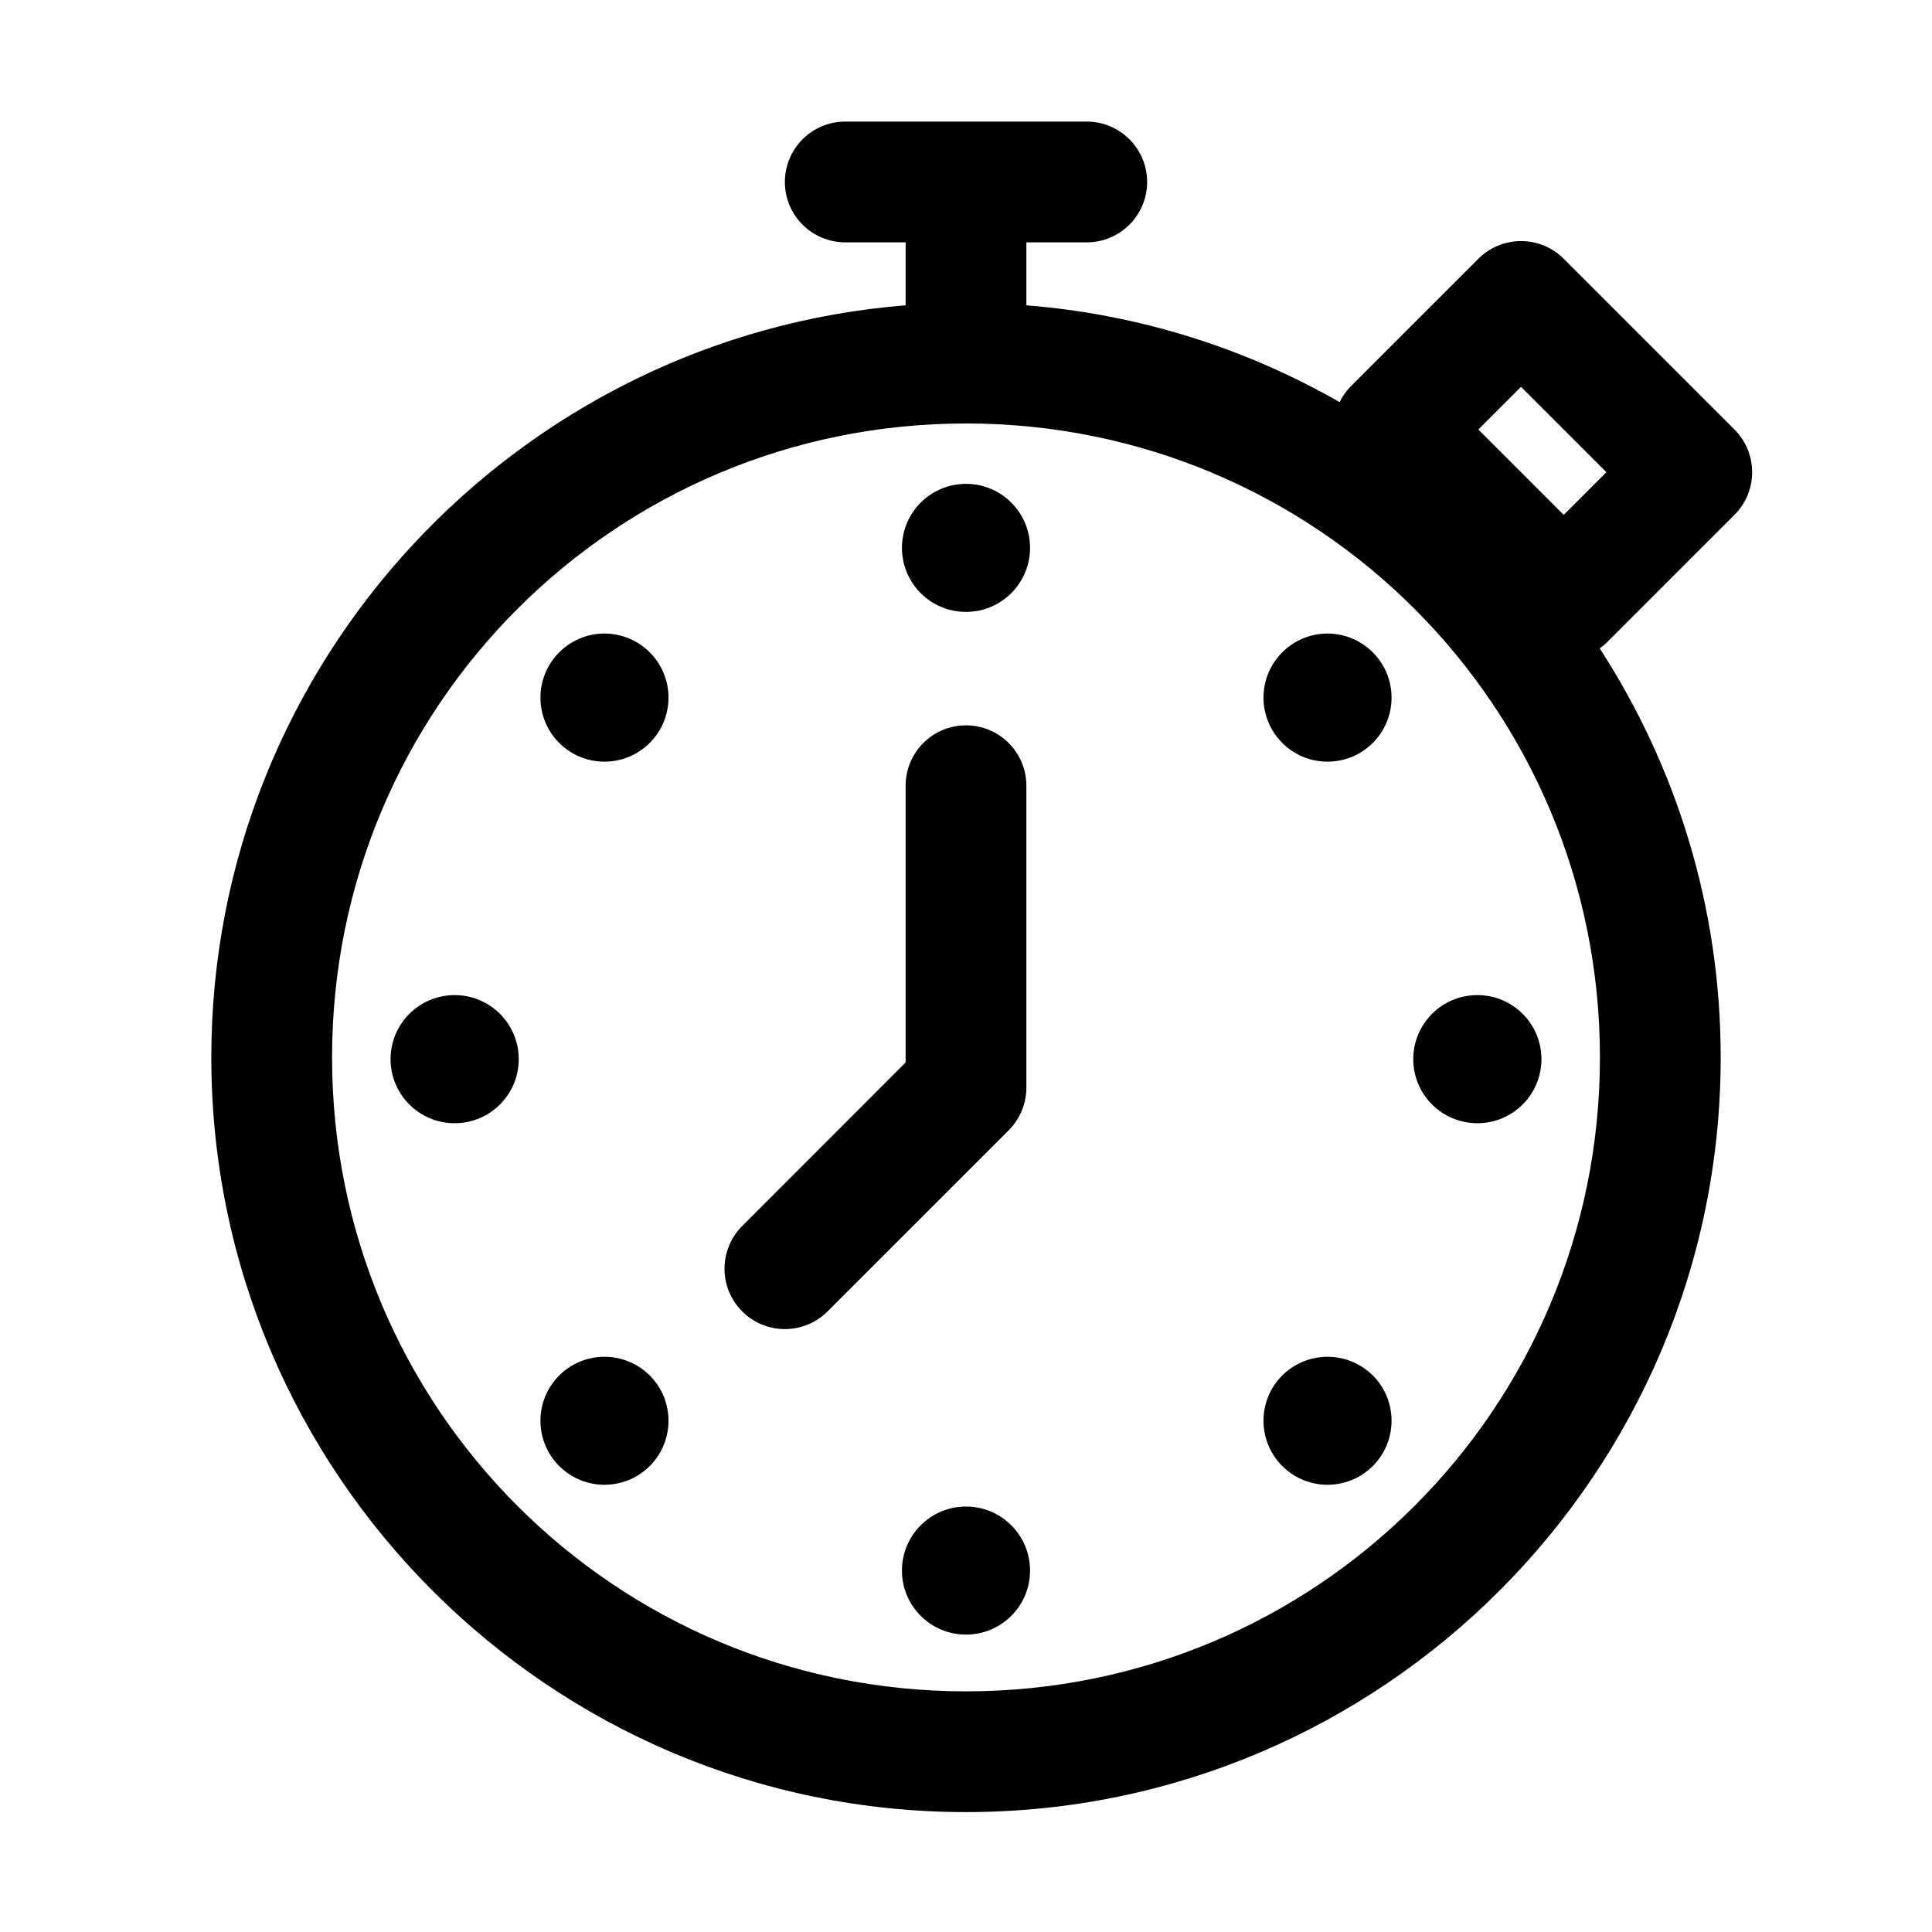
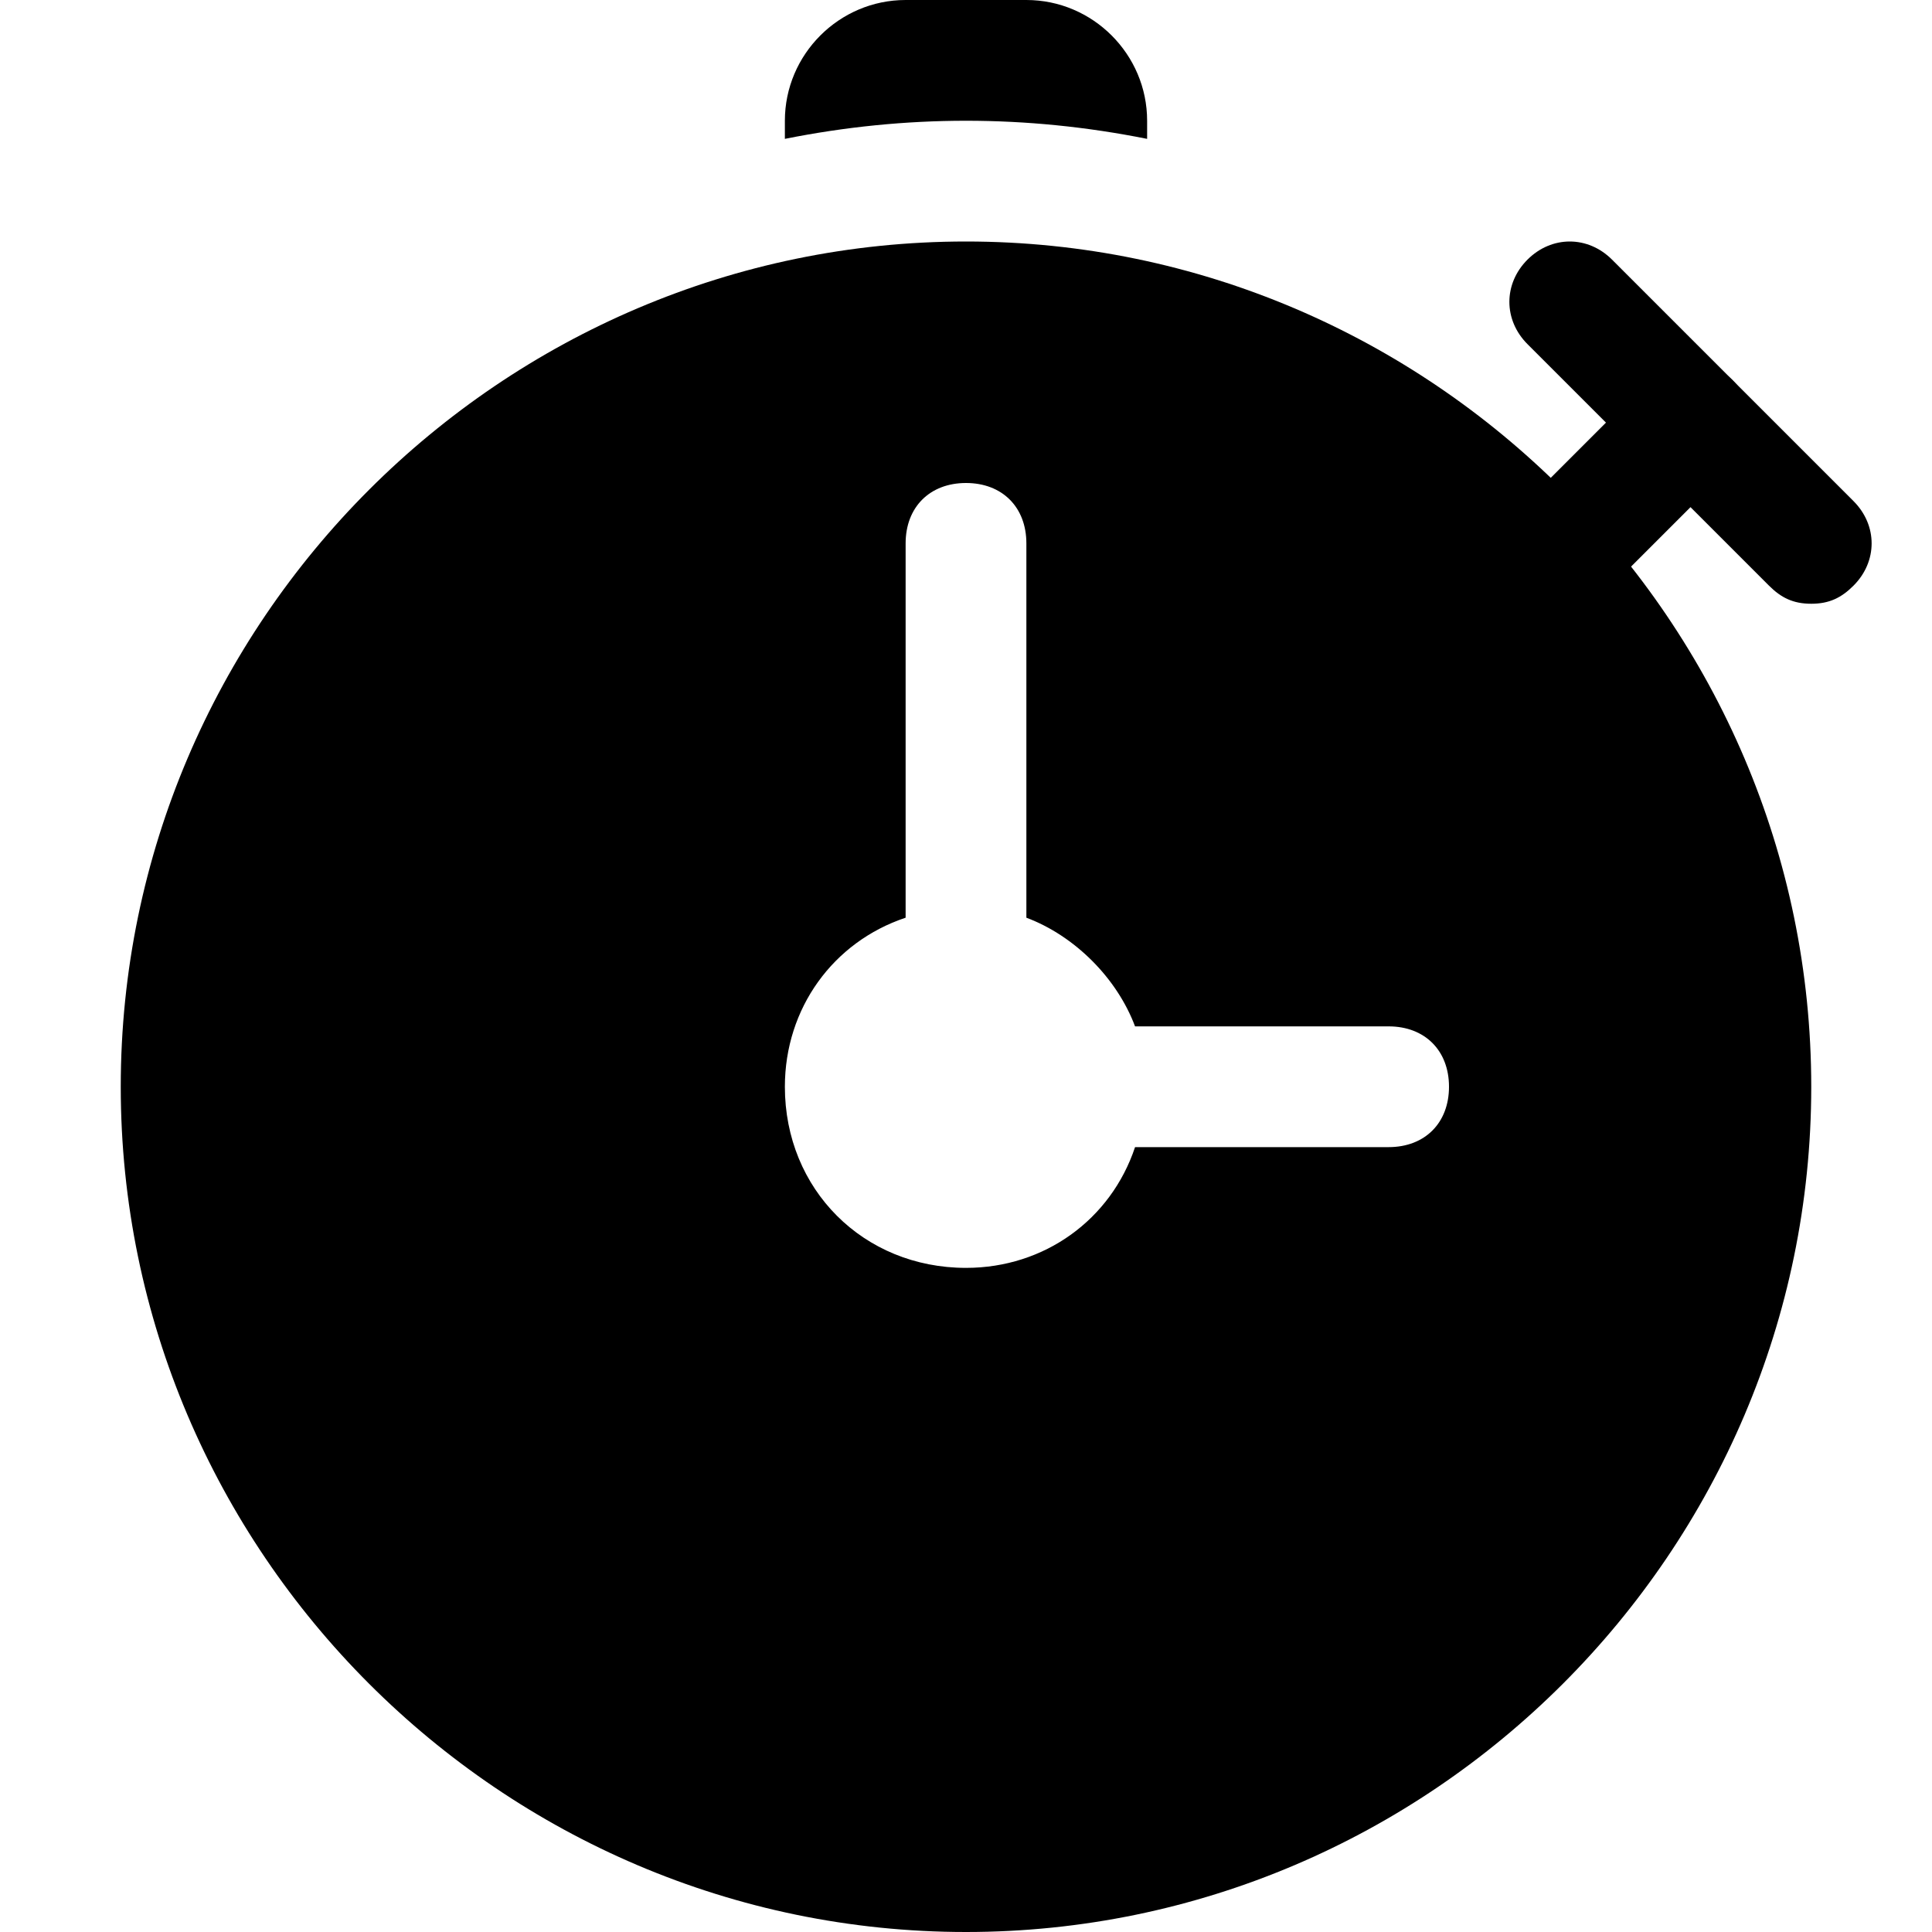
- <svg xmlns="http://www.w3.org/2000/svg" width="800px" height="800px" viewBox="0 0 32 32" id="svg5" version="1.1">
-   <defs id="defs2" />
-   <g id="layer1" transform="translate(-12,-340)">
-     <path d="M 28,364.953 A 1.061,1.061 0 0 0 26.939,366.014 1.061,1.061 0 0 0 28,367.074 1.061,1.061 0 0 0 29.061,366.014 1.061,1.061 0 0 0 28,364.953 Z" id="path453543" style="color:#000000;fill:#000000;fill-rule:evenodd;stroke-linecap:round;stroke-linejoin:round;stroke-miterlimit:4.1;-inkscape-stroke:none" />
-     <path d="m 33.914,362.475 a 1.061,1.061 0 0 0 -0.676,0.307 1.061,1.061 0 0 0 0,1.5 1.061,1.061 0 0 0 1.5,0 1.061,1.061 0 0 0 0,-1.5 1.061,1.061 0 0 0 -0.824,-0.307 z" id="path453541" style="color:#000000;fill:#000000;fill-rule:evenodd;stroke-linecap:round;stroke-linejoin:round;stroke-miterlimit:4.1;-inkscape-stroke:none" />
-     <path d="m 21.936,362.475 a 1.061,1.061 0 0 0 -0.674,0.307 1.061,1.061 0 0 0 0,1.5 1.061,1.061 0 0 0 1.5,0 1.061,1.061 0 0 0 0,-1.5 1.061,1.061 0 0 0 -0.826,-0.307 z" id="path453539" style="color:#000000;fill:#000000;fill-rule:evenodd;stroke-linecap:round;stroke-linejoin:round;stroke-miterlimit:4.1;-inkscape-stroke:none" />
-     <path d="m 36.469,356.482 a 1.061,1.061 0 0 0 -1.061,1.061 1.061,1.061 0 0 0 1.061,1.061 1.061,1.061 0 0 0 1.062,-1.061 1.061,1.061 0 0 0 -1.062,-1.061 z" id="path453521" style="color:#000000;fill:#000000;fill-rule:evenodd;stroke-linecap:round;stroke-linejoin:round;stroke-miterlimit:4.1;-inkscape-stroke:none" />
-     <path d="m 19.531,356.482 a 1.061,1.061 0 0 0 -1.062,1.061 1.061,1.061 0 0 0 1.062,1.061 1.061,1.061 0 0 0 1.061,-1.061 1.061,1.061 0 0 0 -1.061,-1.061 z" id="path453519" style="color:#000000;fill:#000000;fill-rule:evenodd;stroke-linecap:round;stroke-linejoin:round;stroke-miterlimit:4.1;-inkscape-stroke:none" />
-     <path d="m 28,352.014 a 1,1 0 0 0 -1,1 v 4.584 l -2.707,2.709 a 1,1 0 0 0 0,1.414 1,1 0 0 0 1.414,0 l 3,-3 A 1,1 0 0 0 29,358.014 v -5 a 1,1 0 0 0 -1,-1 z" id="path453517" style="color:#000000;fill:#000000;fill-rule:evenodd;stroke-linecap:round;stroke-linejoin:round;stroke-miterlimit:4.1;-inkscape-stroke:none" />
-     <path d="m 33.914,350.496 a 1.061,1.061 0 0 0 -0.676,0.309 1.061,1.061 0 0 0 0,1.5 1.061,1.061 0 0 0 1.5,0 1.061,1.061 0 0 0 0,-1.5 1.061,1.061 0 0 0 -0.824,-0.309 z" id="path453513" style="color:#000000;fill:#000000;fill-rule:evenodd;stroke-linecap:round;stroke-linejoin:round;stroke-miterlimit:4.1;-inkscape-stroke:none" />
-     <path d="m 21.936,350.496 a 1.061,1.061 0 0 0 -0.674,0.309 1.061,1.061 0 0 0 0,1.5 1.061,1.061 0 0 0 1.5,0 1.061,1.061 0 0 0 0,-1.5 1.061,1.061 0 0 0 -0.826,-0.309 z" id="path453511" style="color:#000000;fill:#000000;fill-rule:evenodd;stroke-linecap:round;stroke-linejoin:round;stroke-miterlimit:4.1;-inkscape-stroke:none" />
-     <path d="M 28,348.014 A 1.061,1.061 0 0 0 26.939,349.074 1.061,1.061 0 0 0 28,350.135 1.061,1.061 0 0 0 29.061,349.074 1.061,1.061 0 0 0 28,348.014 Z" id="path453509" style="color:#000000;fill:#000000;fill-rule:evenodd;stroke-linecap:round;stroke-linejoin:round;stroke-miterlimit:4.1;-inkscape-stroke:none" />
-     <path d="m 26,342.014 a 1,1 0 0 0 -1,1 1,1 0 0 0 1,1 h 1 v 1.043 c -6.425,0.512 -11.5,5.902 -11.5,12.457 0,6.892 5.608,12.5 12.5,12.5 6.892,0 12.5,-5.608 12.5,-12.5 0,-2.496 -0.738,-4.822 -2.004,-6.775 a 1,1 0 0 0 0.111,-0.09 l 2.121,-2.121 a 1,1 0 0 0 0,-1.414 l -2.828,-2.828 a 1,1 0 0 0 -1.414,0 l -2.121,2.121 A 1,1 0 0 0 34.188,346.66 C 32.635,345.772 30.875,345.206 29,345.057 v -1.043 h 1 a 1,1 0 0 0 1,-1 1,1 0 0 0 -1,-1 z m 11.193,4.393 1.414,1.414 -0.707,0.707 -1.414,-1.414 z M 28,347.014 c 5.811,0 10.5,4.689 10.5,10.5 0,5.811 -4.689,10.5 -10.5,10.5 -5.811,0 -10.5,-4.689 -10.5,-10.5 0,-5.811 4.689,-10.5 10.5,-10.5 z" id="path453491" style="color:#000000;fill:#000000;fill-rule:evenodd;stroke-linecap:round;stroke-linejoin:round;stroke-miterlimit:4.1;-inkscape-stroke:none" />
+ <svg xmlns="http://www.w3.org/2000/svg" version="1.1" id="Icons" viewBox="0 0 32 32" xml:space="preserve">
+   <style type="text/css">
+ 	.st0{fill:none;stroke:#000000;stroke-width:2;stroke-linecap:round;stroke-linejoin:round;stroke-miterlimit:10;}
+ </style>
+   <path d="M16,4C8.3,4,2,10.3,2,18s6.3,14,14,14s14-6.3,14-14S23.7,4,16,4z M23,19h-4.2c-0.4,1.2-1.5,2-2.8,2c-1.7,0-3-1.3-3-3  c0-1.3,0.8-2.4,2-2.8V9c0-0.6,0.4-1,1-1s1,0.4,1,1v6.2c0.8,0.3,1.5,1,1.8,1.8H23c0.6,0,1,0.4,1,1S23.6,19,23,19z" />
+   <g>
+     <path d="M26,10c-0.3,0-0.5-0.1-0.7-0.3c-0.4-0.4-0.4-1,0-1.4l2-2c0.4-0.4,1-0.4,1.4,0s0.4,1,0,1.4l-2,2C26.5,9.9,26.3,10,26,10z" />
  </g>
+   <g>
+     <path d="M30,10c-0.3,0-0.5-0.1-0.7-0.3l-4-4c-0.4-0.4-0.4-1,0-1.4s1-0.4,1.4,0l4,4c0.4,0.4,0.4,1,0,1.4C30.5,9.9,30.3,10,30,10z" />
+   </g>
+   <path d="M16,2c1,0,2,0.1,3,0.3V2c0-1.1-0.9-2-2-2h-2c-1.1,0-2,0.9-2,2v0.3C14,2.1,15,2,16,2z" />
</svg>
